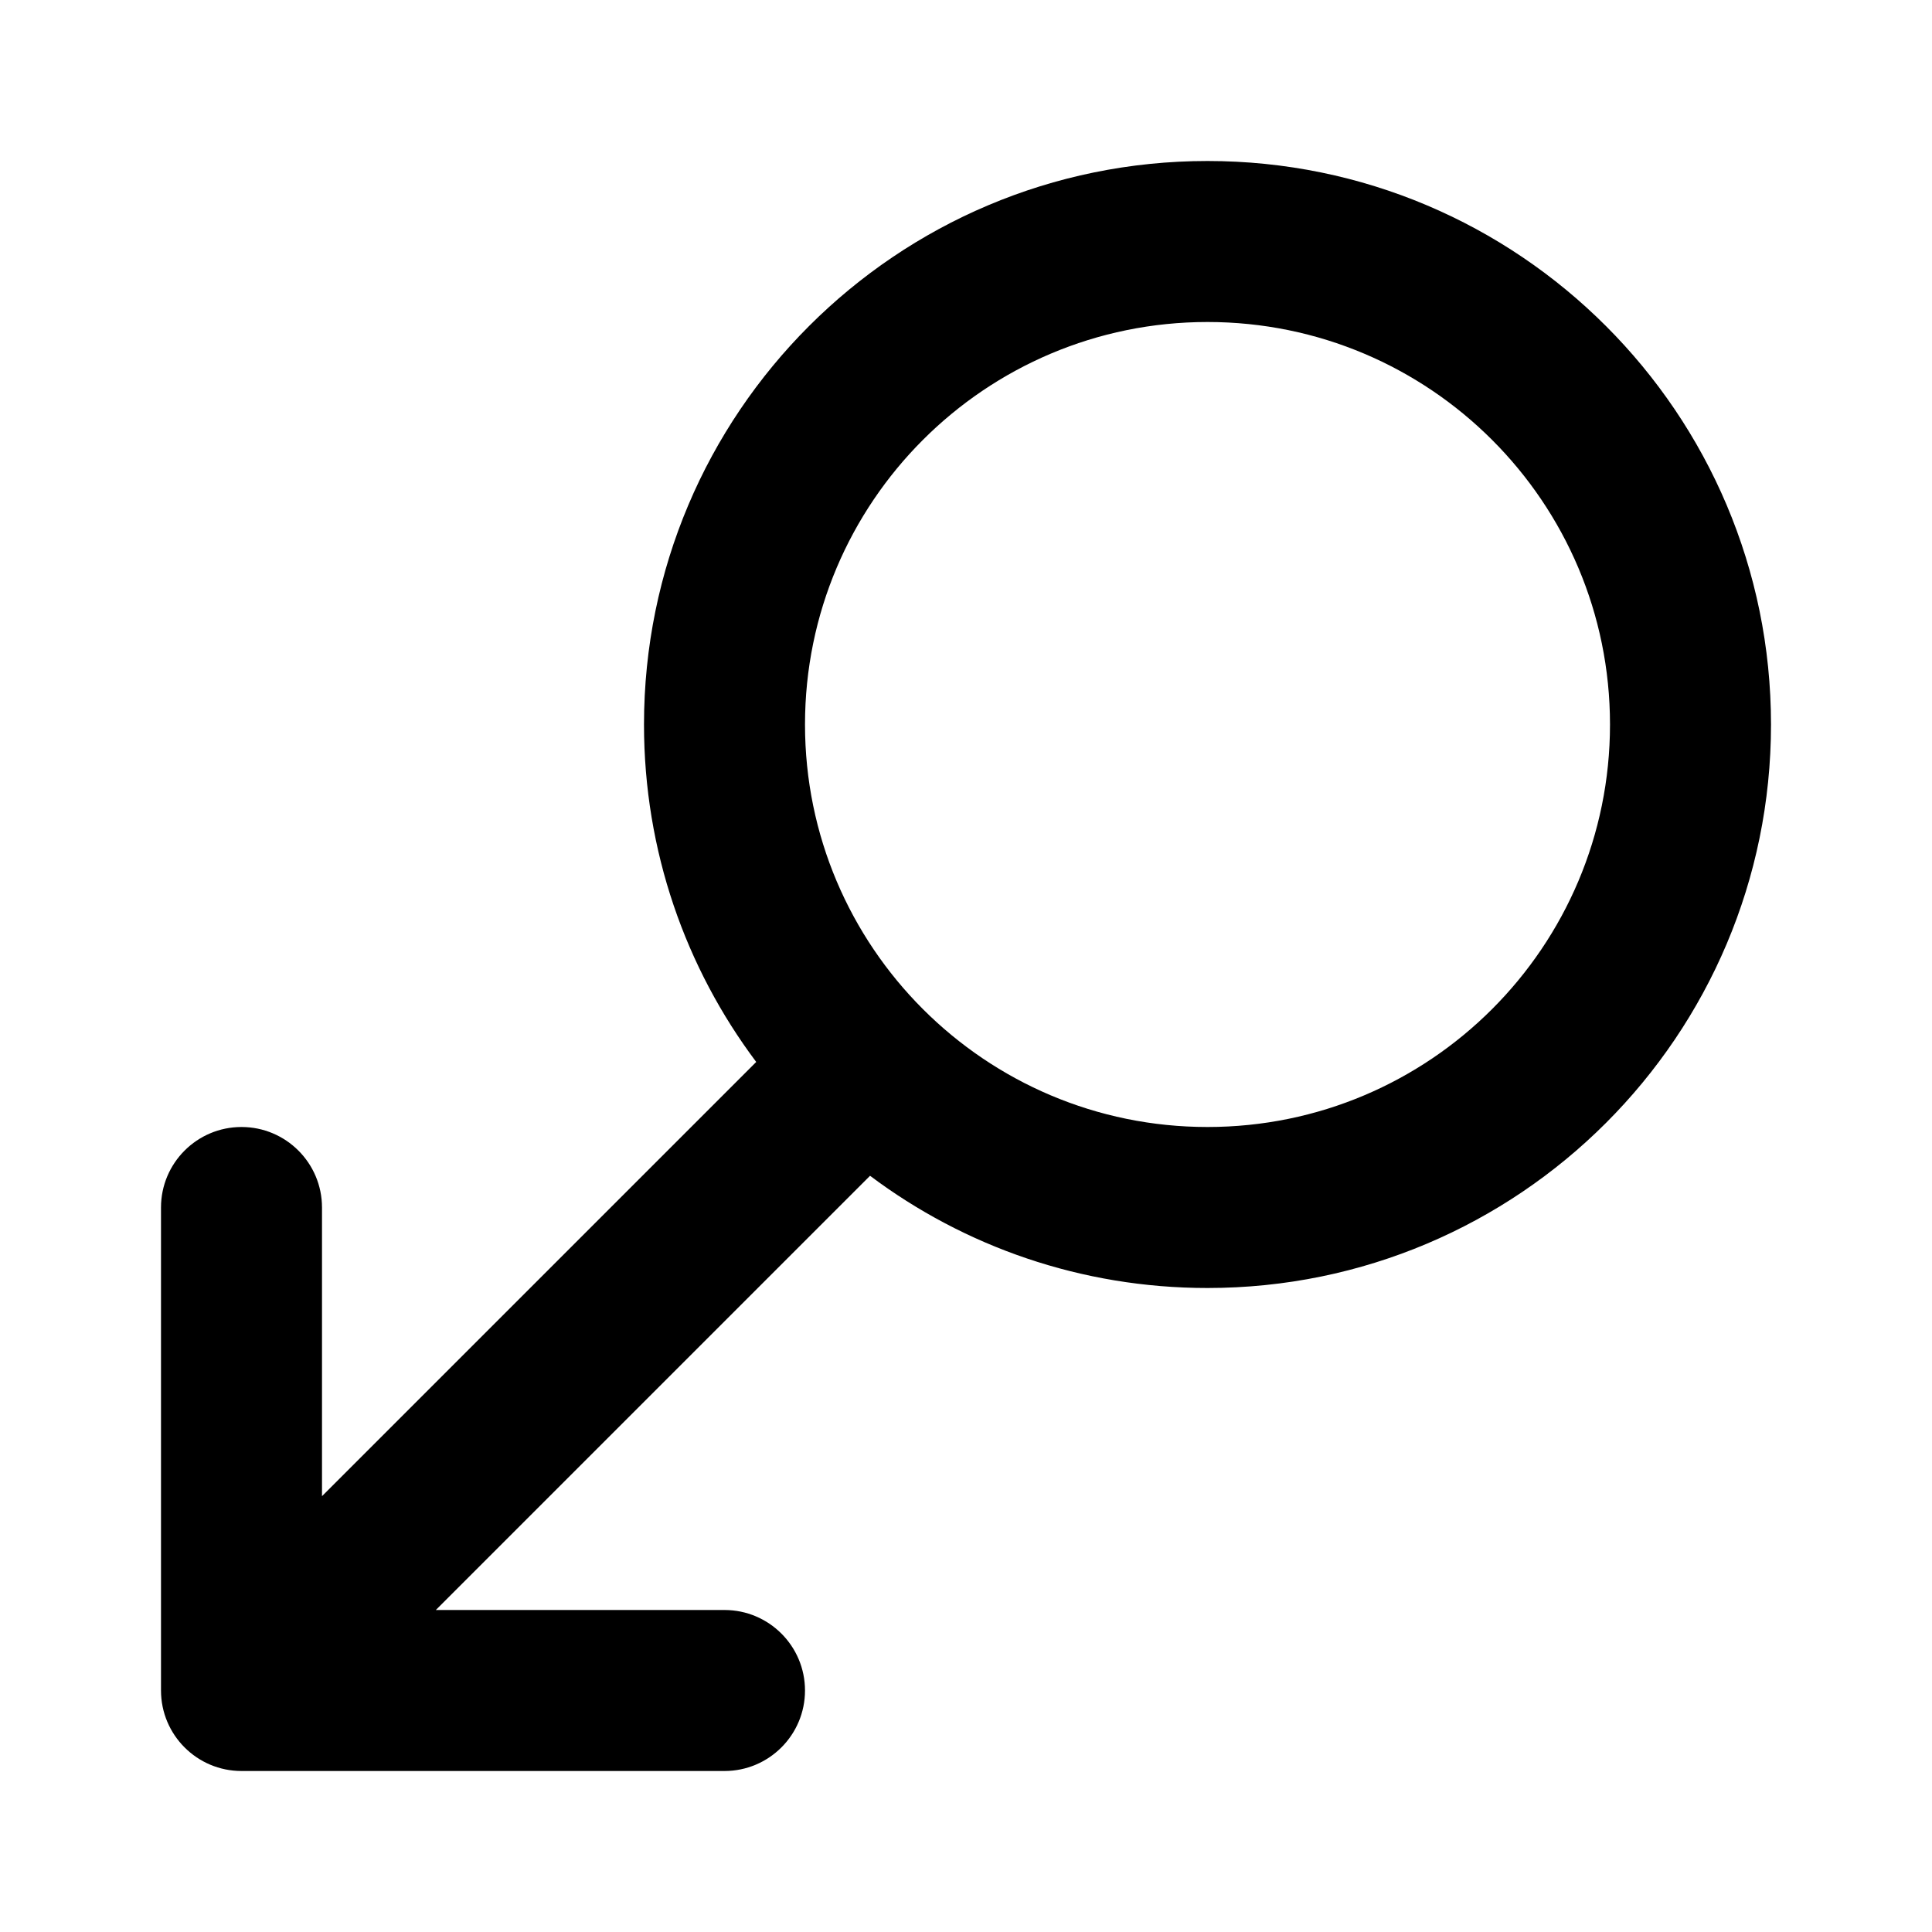
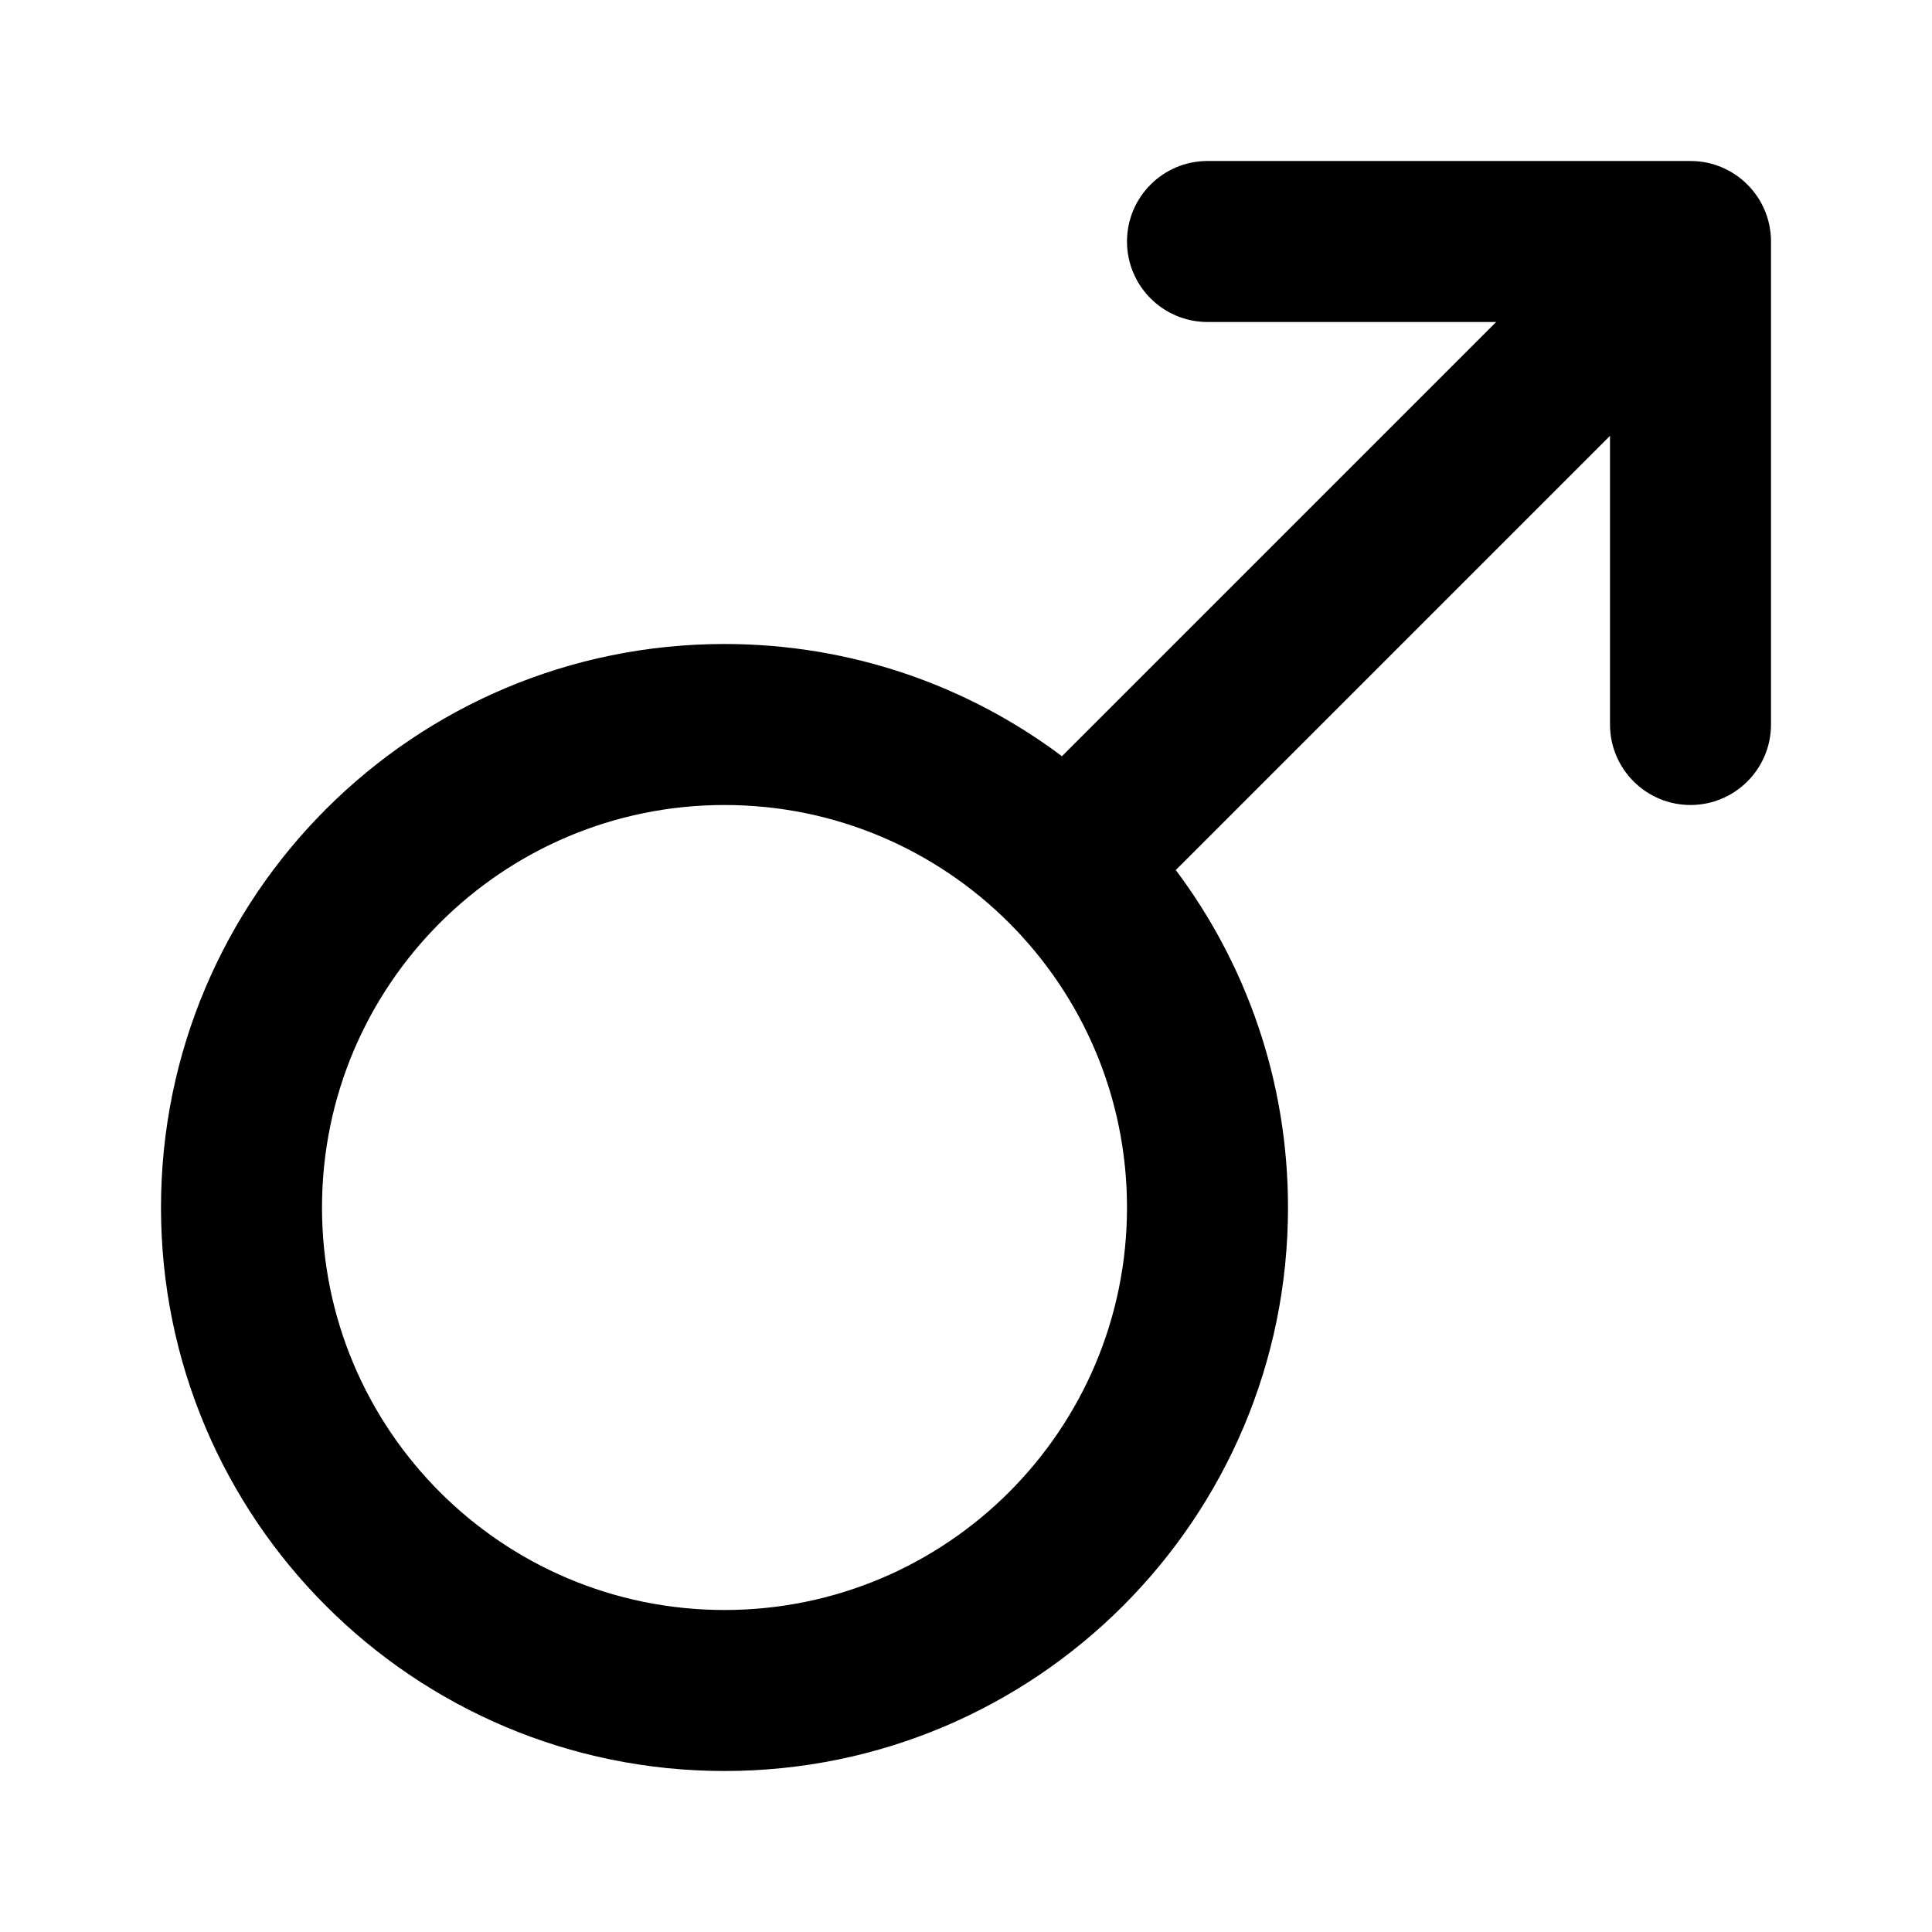
<svg xmlns="http://www.w3.org/2000/svg" width="24" height="24" viewBox="0 0 24 24" fill="none">
-   <path fill-rule="evenodd" clip-rule="evenodd" d="M10 9C10 6.239 12.239 4 15 4C17.761 4 20 6.239 20 9C20 11.761 17.761 14 15 14C12.239 14 10 11.761 10 9ZM15 2C11.134 2 8 5.134 8 9C8 10.572 8.518 12.024 9.394 13.192L4 18.586V15C4 14.448 3.552 14 3 14C2.448 14 2 14.448 2 15V21C2 21.552 2.448 22 3 22H9C9.552 22 10 21.552 10 21C10 20.448 9.552 20 9 20H5.414L10.808 14.606C11.976 15.482 13.428 16 15 16C18.866 16 22 12.866 22 9C22 5.134 18.866 2 15 2Z" fill="currentColor" />
+   <path fill-rule="evenodd" clip-rule="evenodd" d="M14 15 C14 17.761 11.761 20 9 20 C6.239 20 4 17.761 4 15 C4 12.239 6.239 10 9 10 C11.761 10 14 12.239 14 15 M9 22 C12.866 22 16 18.866 16 15 C16 13.428 15.482 11.976 14.606 10.808 L20 5.414 L20 9 C20 9.552 20.448 10 21 10 C21.552 10 22 9.552 22 9 L22 3 C22 2.448 21.552 2 21 2 L15 2 C14.448 2 14 2.448 14 3 C14 3.552 14.448 4 15 4 L18.586 4 L13.192 9.394 C12.024 8.518 10.572 8 9 8 C5.134 8 2 11.134 2 15 C2 18.866 5.134 22 9 22" fill="currentColor" />
</svg>
